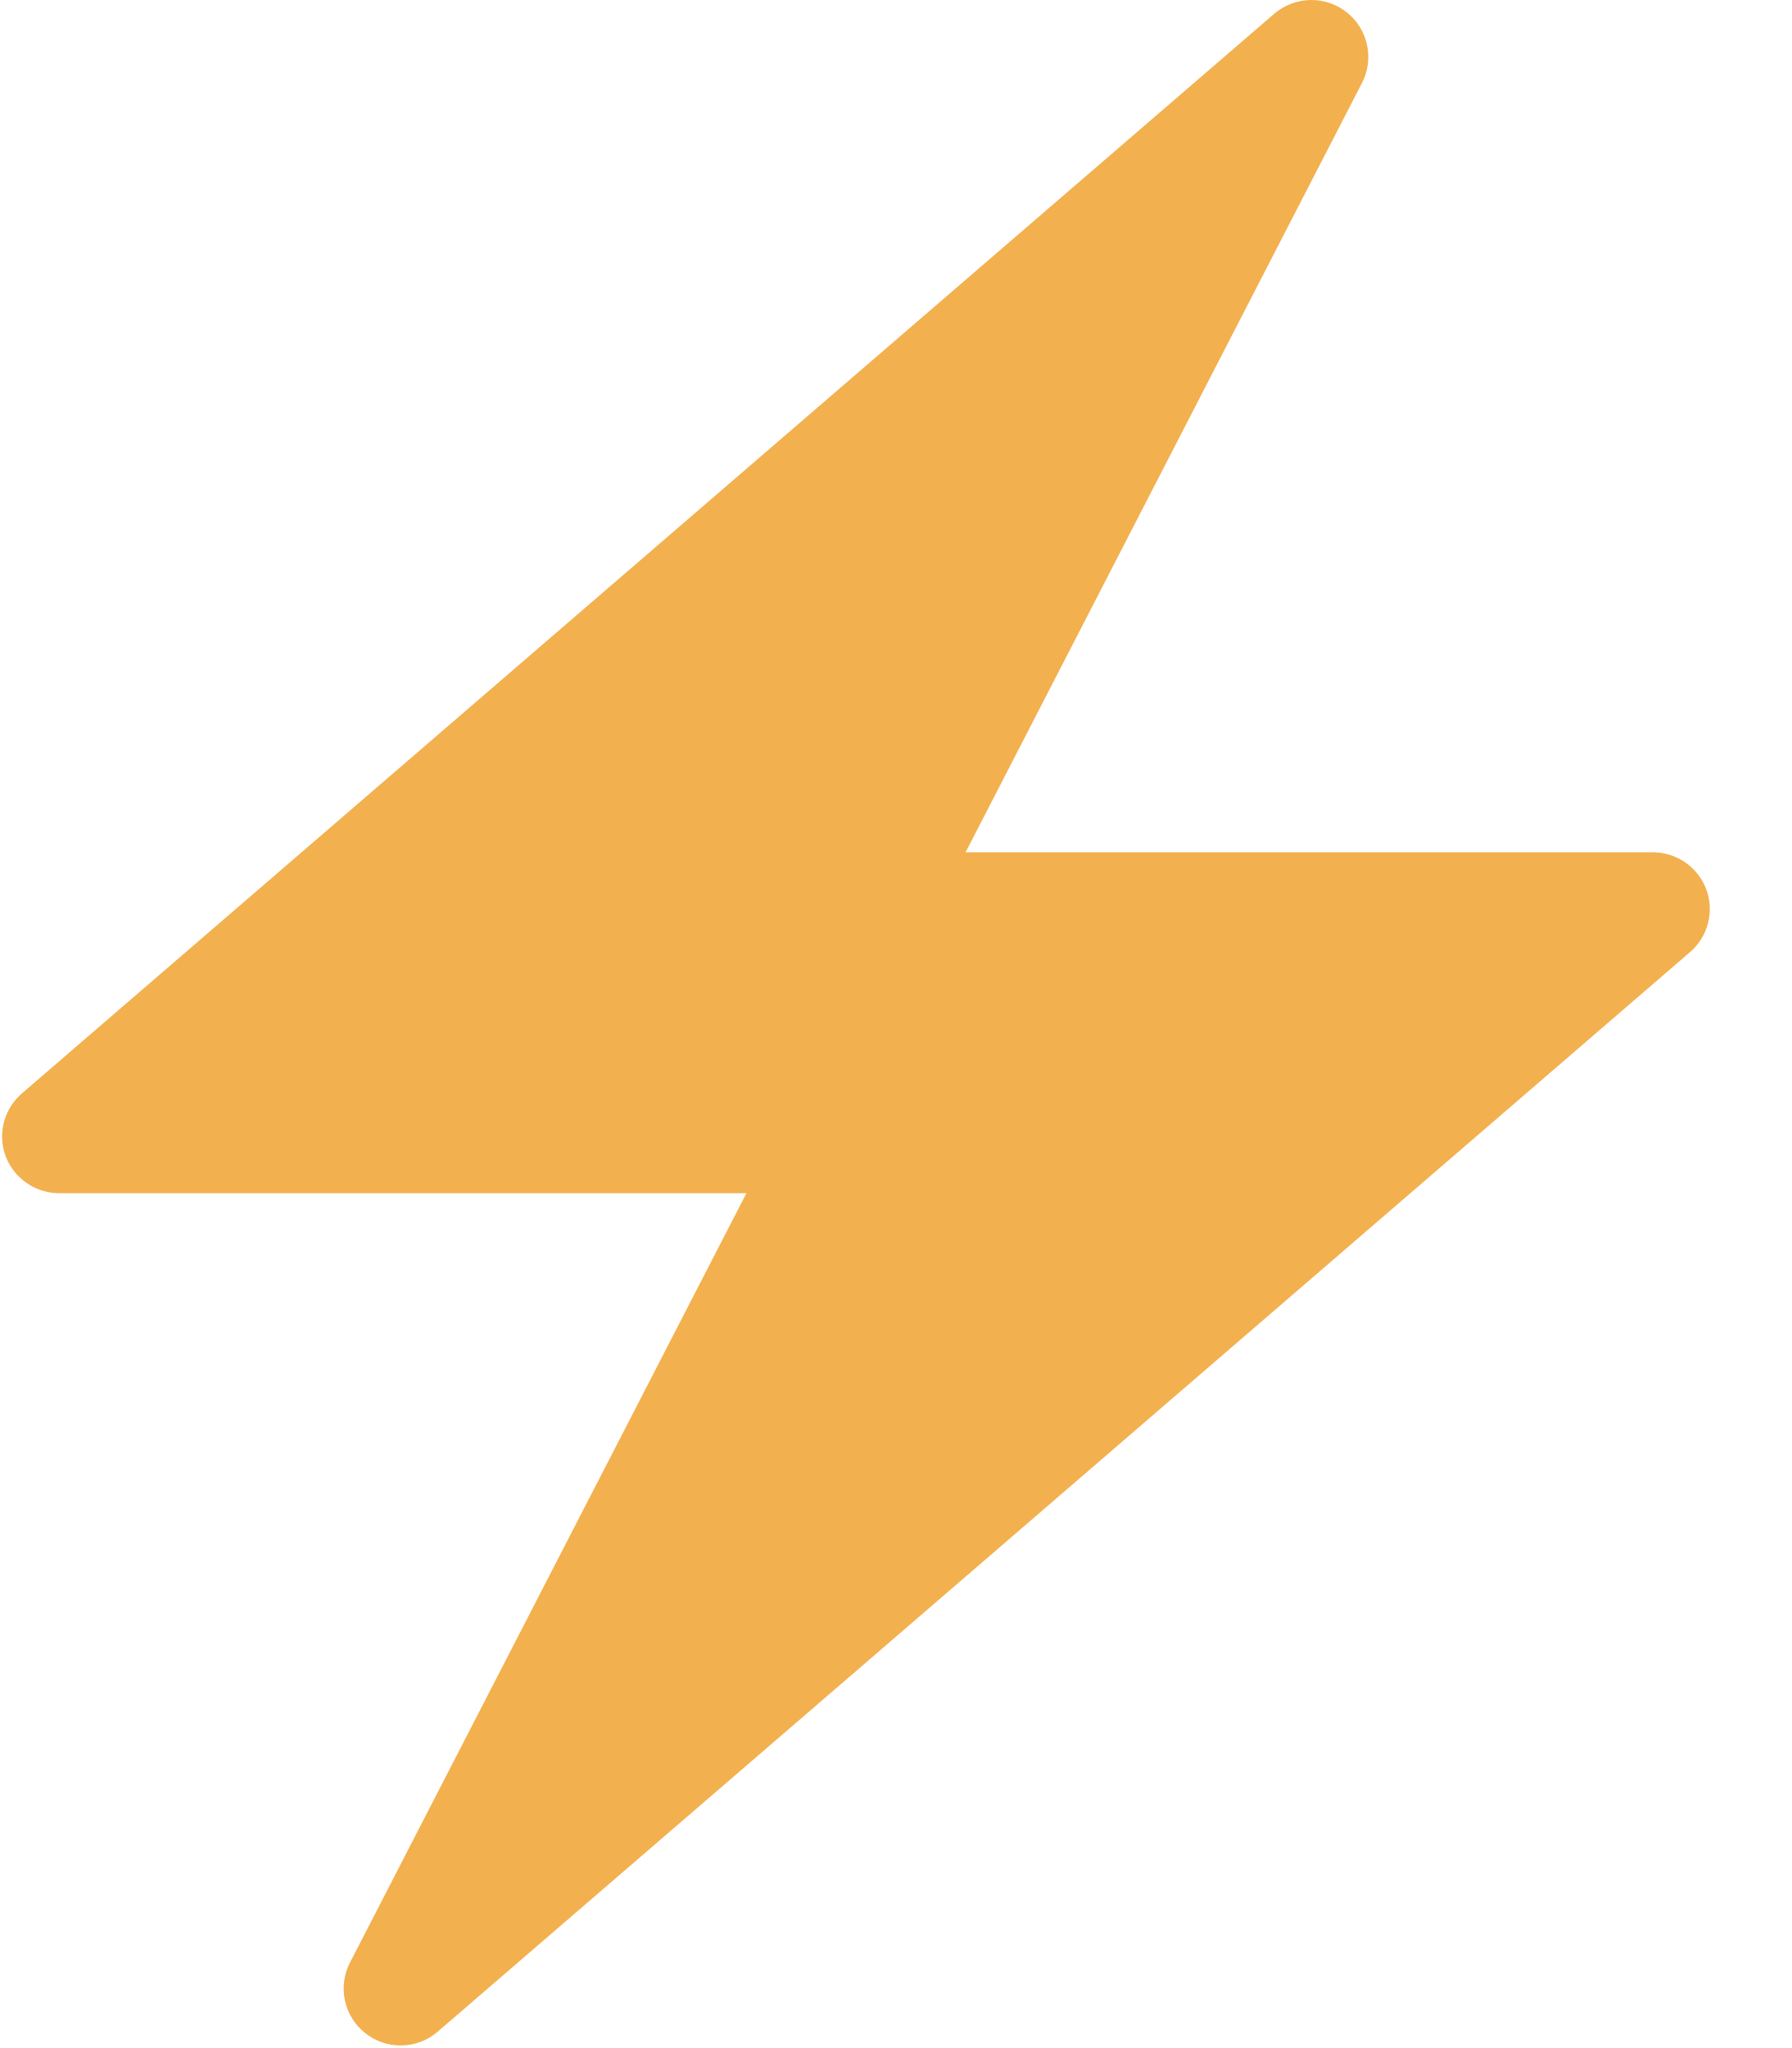
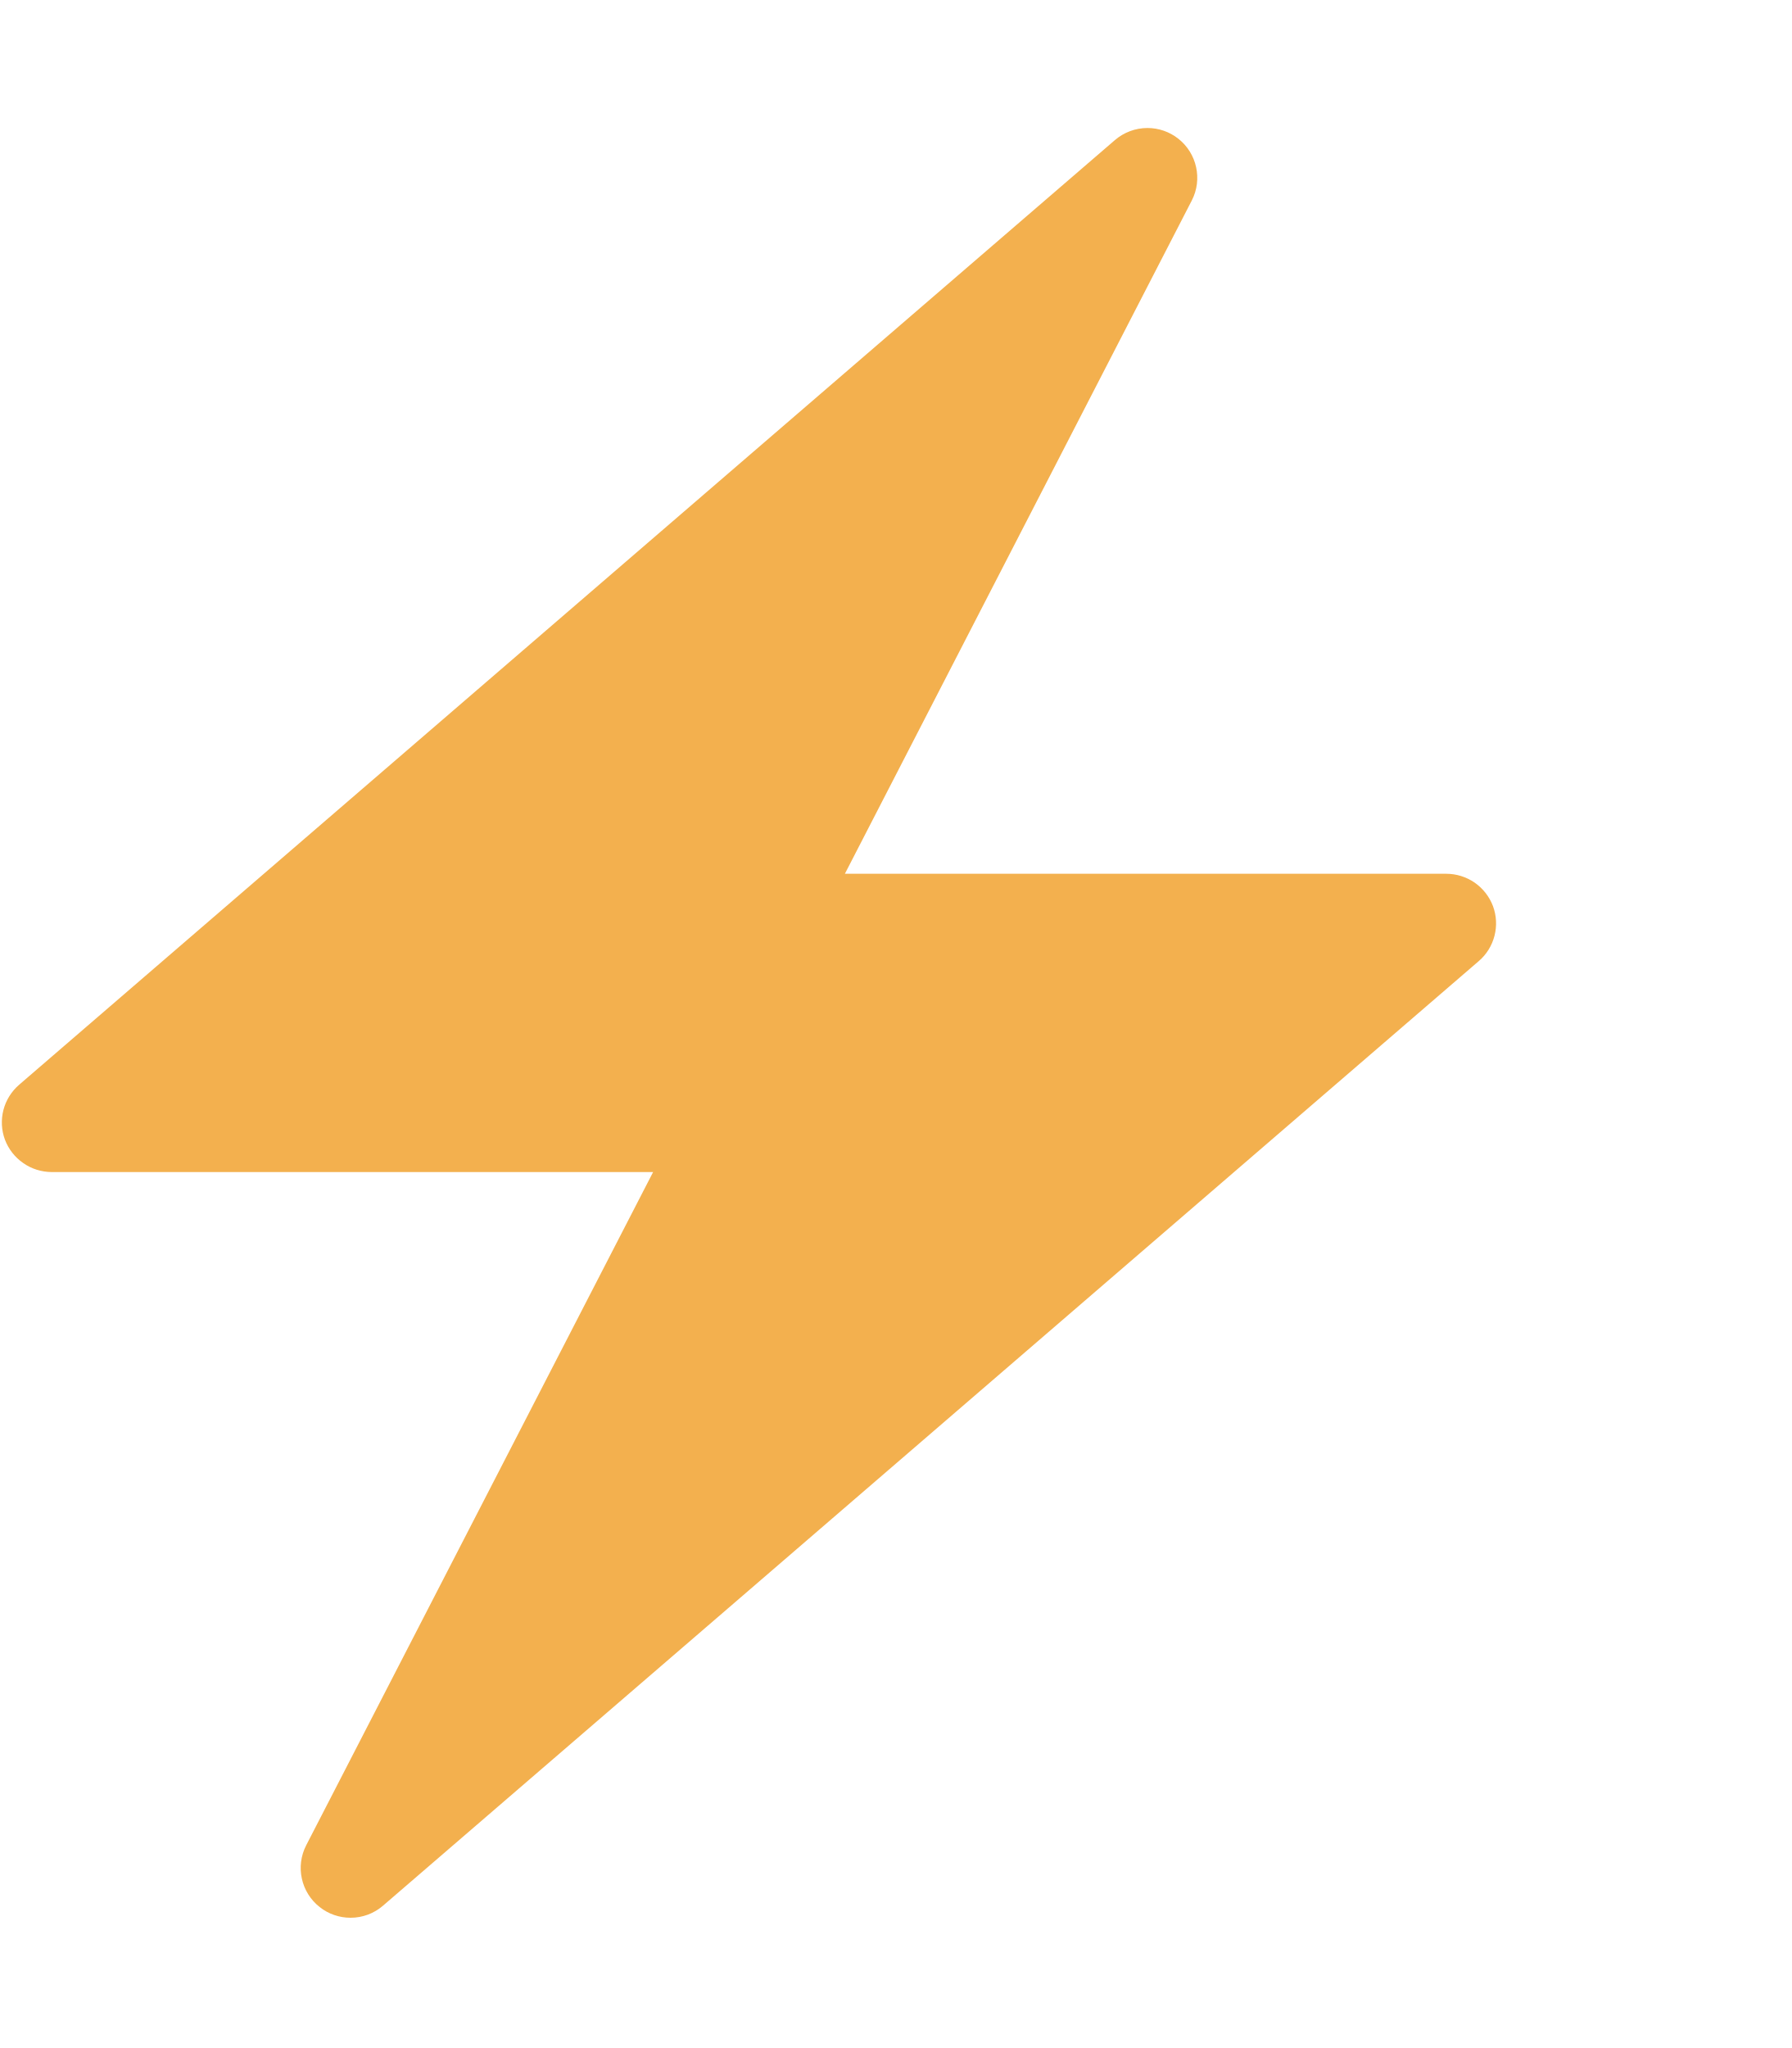
- <svg xmlns="http://www.w3.org/2000/svg" width="21" height="24" viewBox="0 0 21 24" fill="none">
+ <svg xmlns="http://www.w3.org/2000/svg" width="21" height="24" viewBox="0 0 24 24" fill="none">
  <path fill-rule="evenodd" clip-rule="evenodd" d="M0.066 13.549C0.114 13.676 0.2 13.786 0.312 13.863C0.423 13.941 0.556 13.982 0.692 13.983H8.749L4.102 22.999C3.956 23.282 4.032 23.631 4.283 23.827C4.4 23.92 4.546 23.97 4.696 23.97C4.856 23.97 5.01 23.913 5.131 23.808L10.033 19.584L19.81 11.157C19.913 11.069 19.986 10.951 20.02 10.819C20.054 10.688 20.047 10.549 20 10.422C19.952 10.294 19.866 10.185 19.755 10.107C19.643 10.03 19.51 9.988 19.374 9.988H11.318L15.965 0.971C16.111 0.688 16.034 0.339 15.784 0.143C15.666 0.05 15.521 -0 15.371 3.2117e-07C15.211 0 15.056 0.058 14.935 0.162L10.033 4.387L0.257 12.813C0.154 12.902 0.08 13.02 0.046 13.151C0.012 13.283 0.019 13.422 0.066 13.549Z" fill="#F3B04E" />
</svg>
